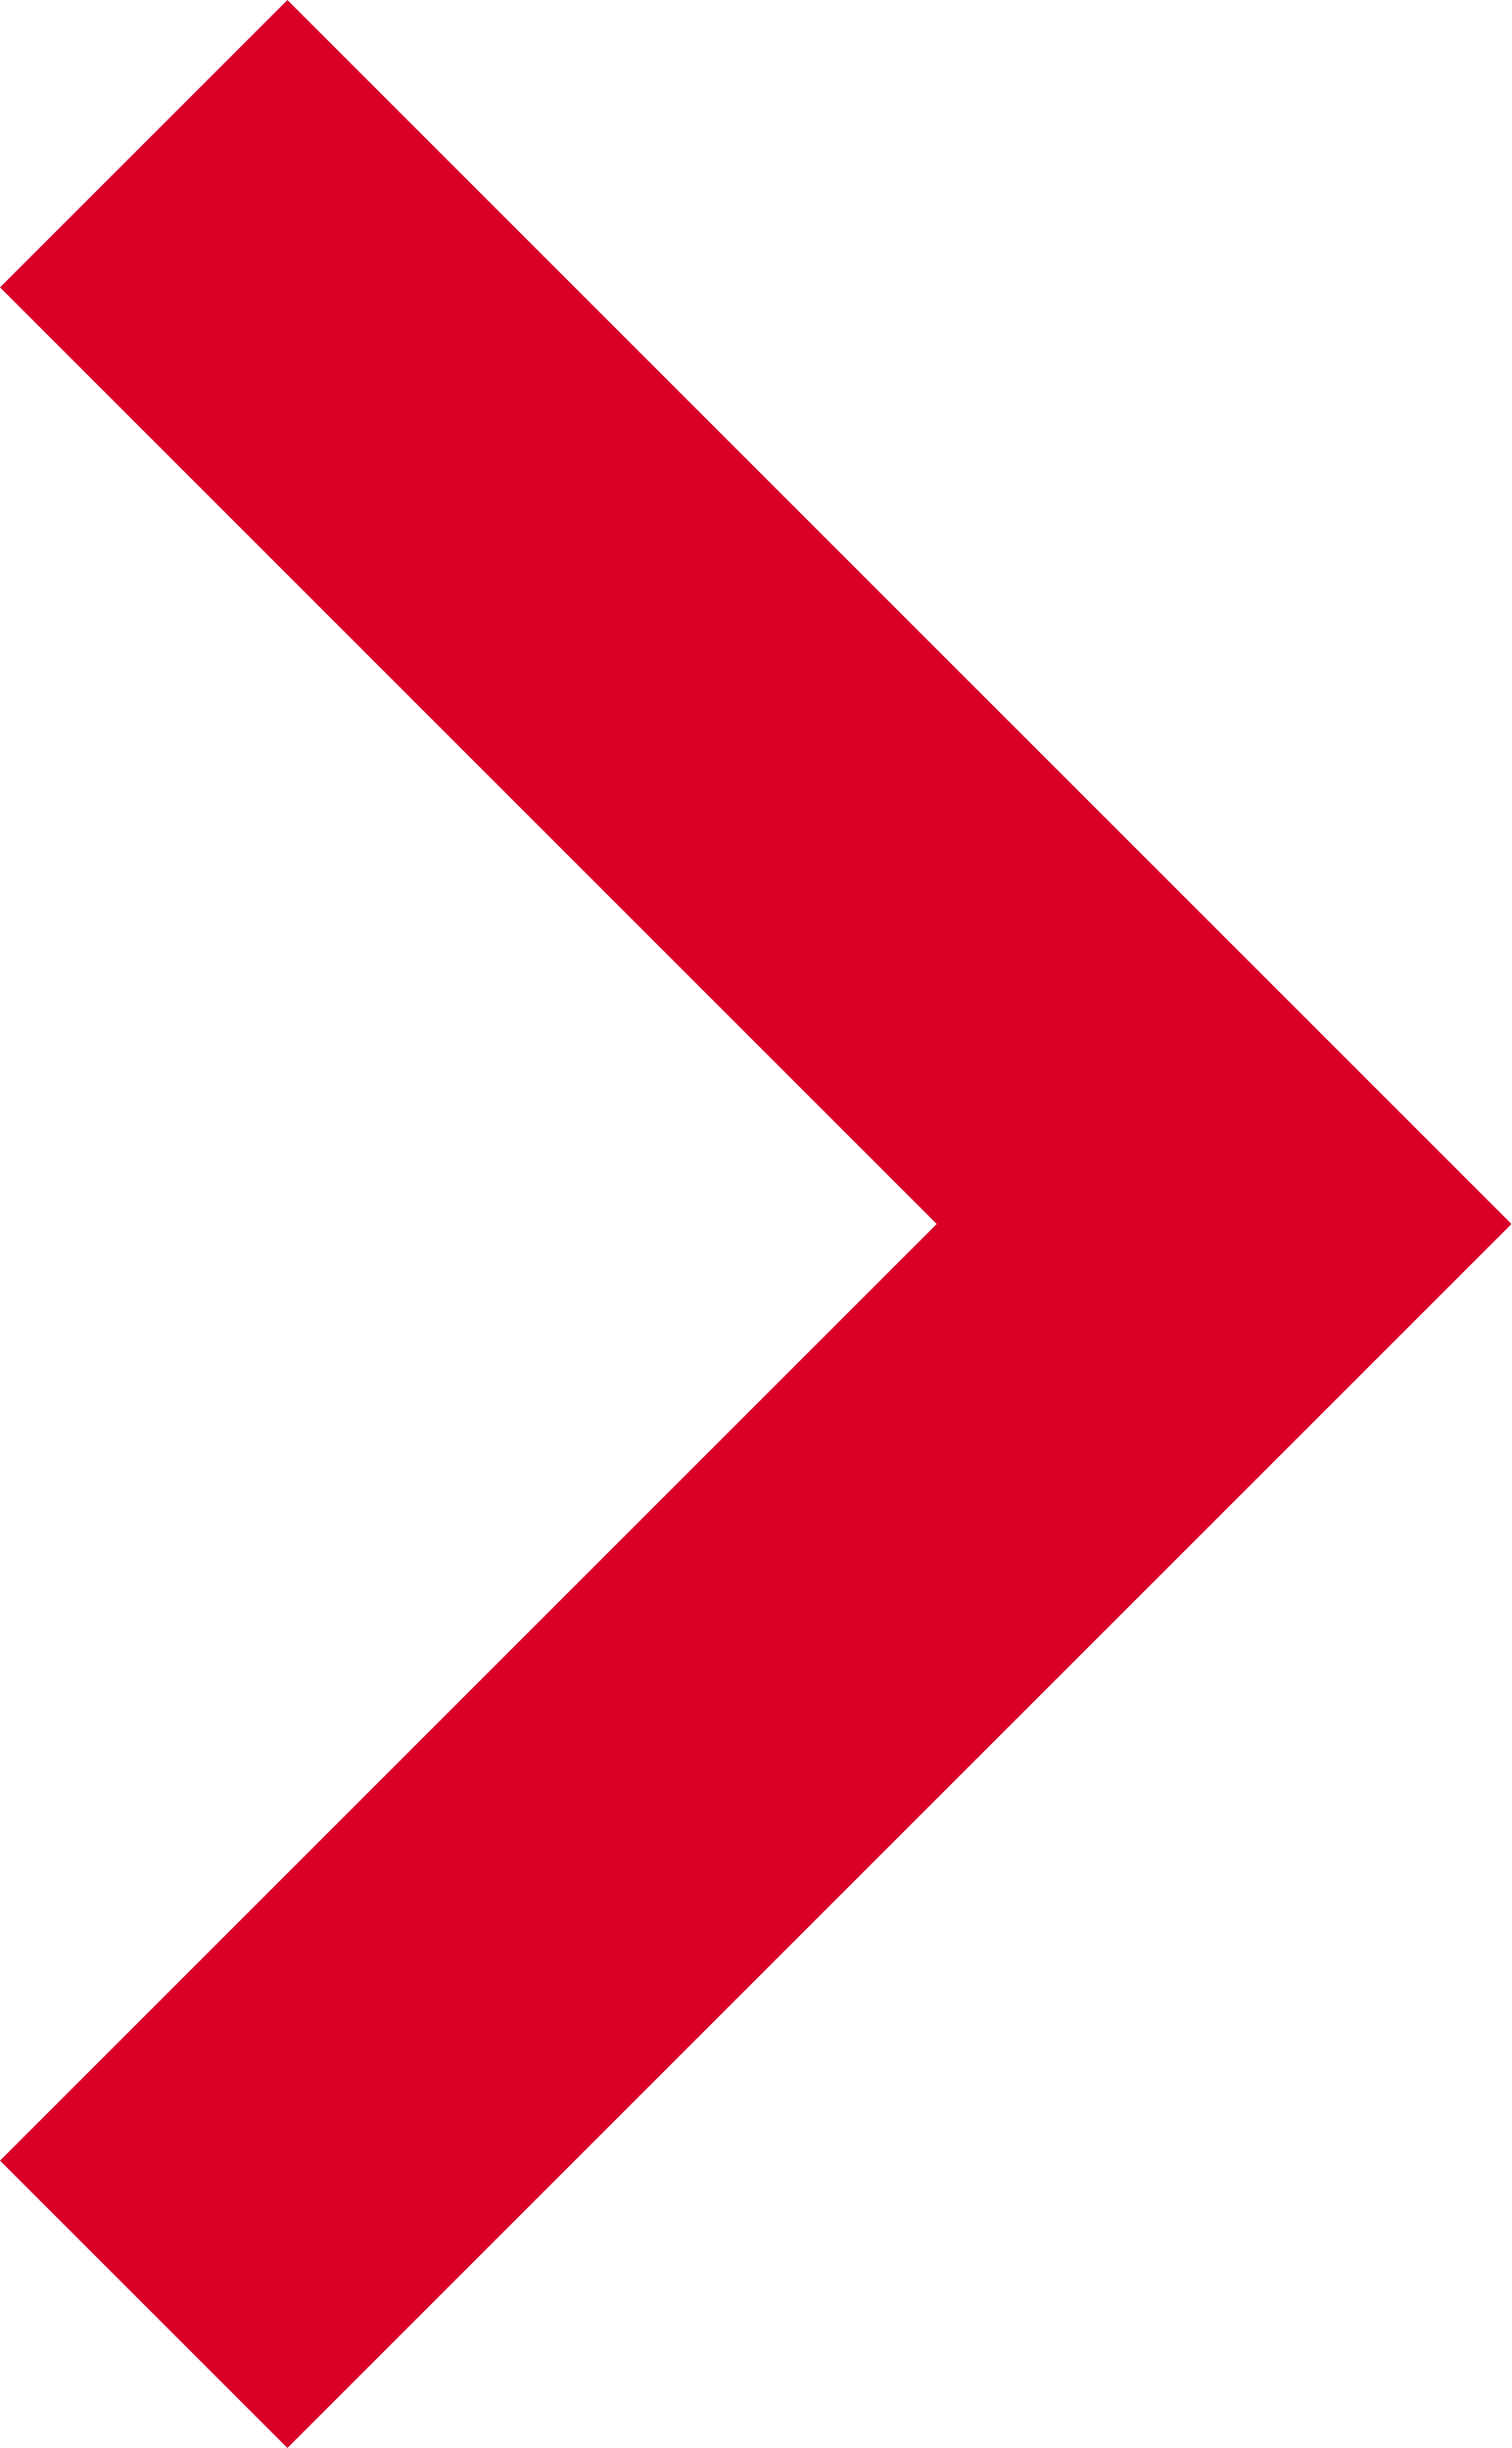
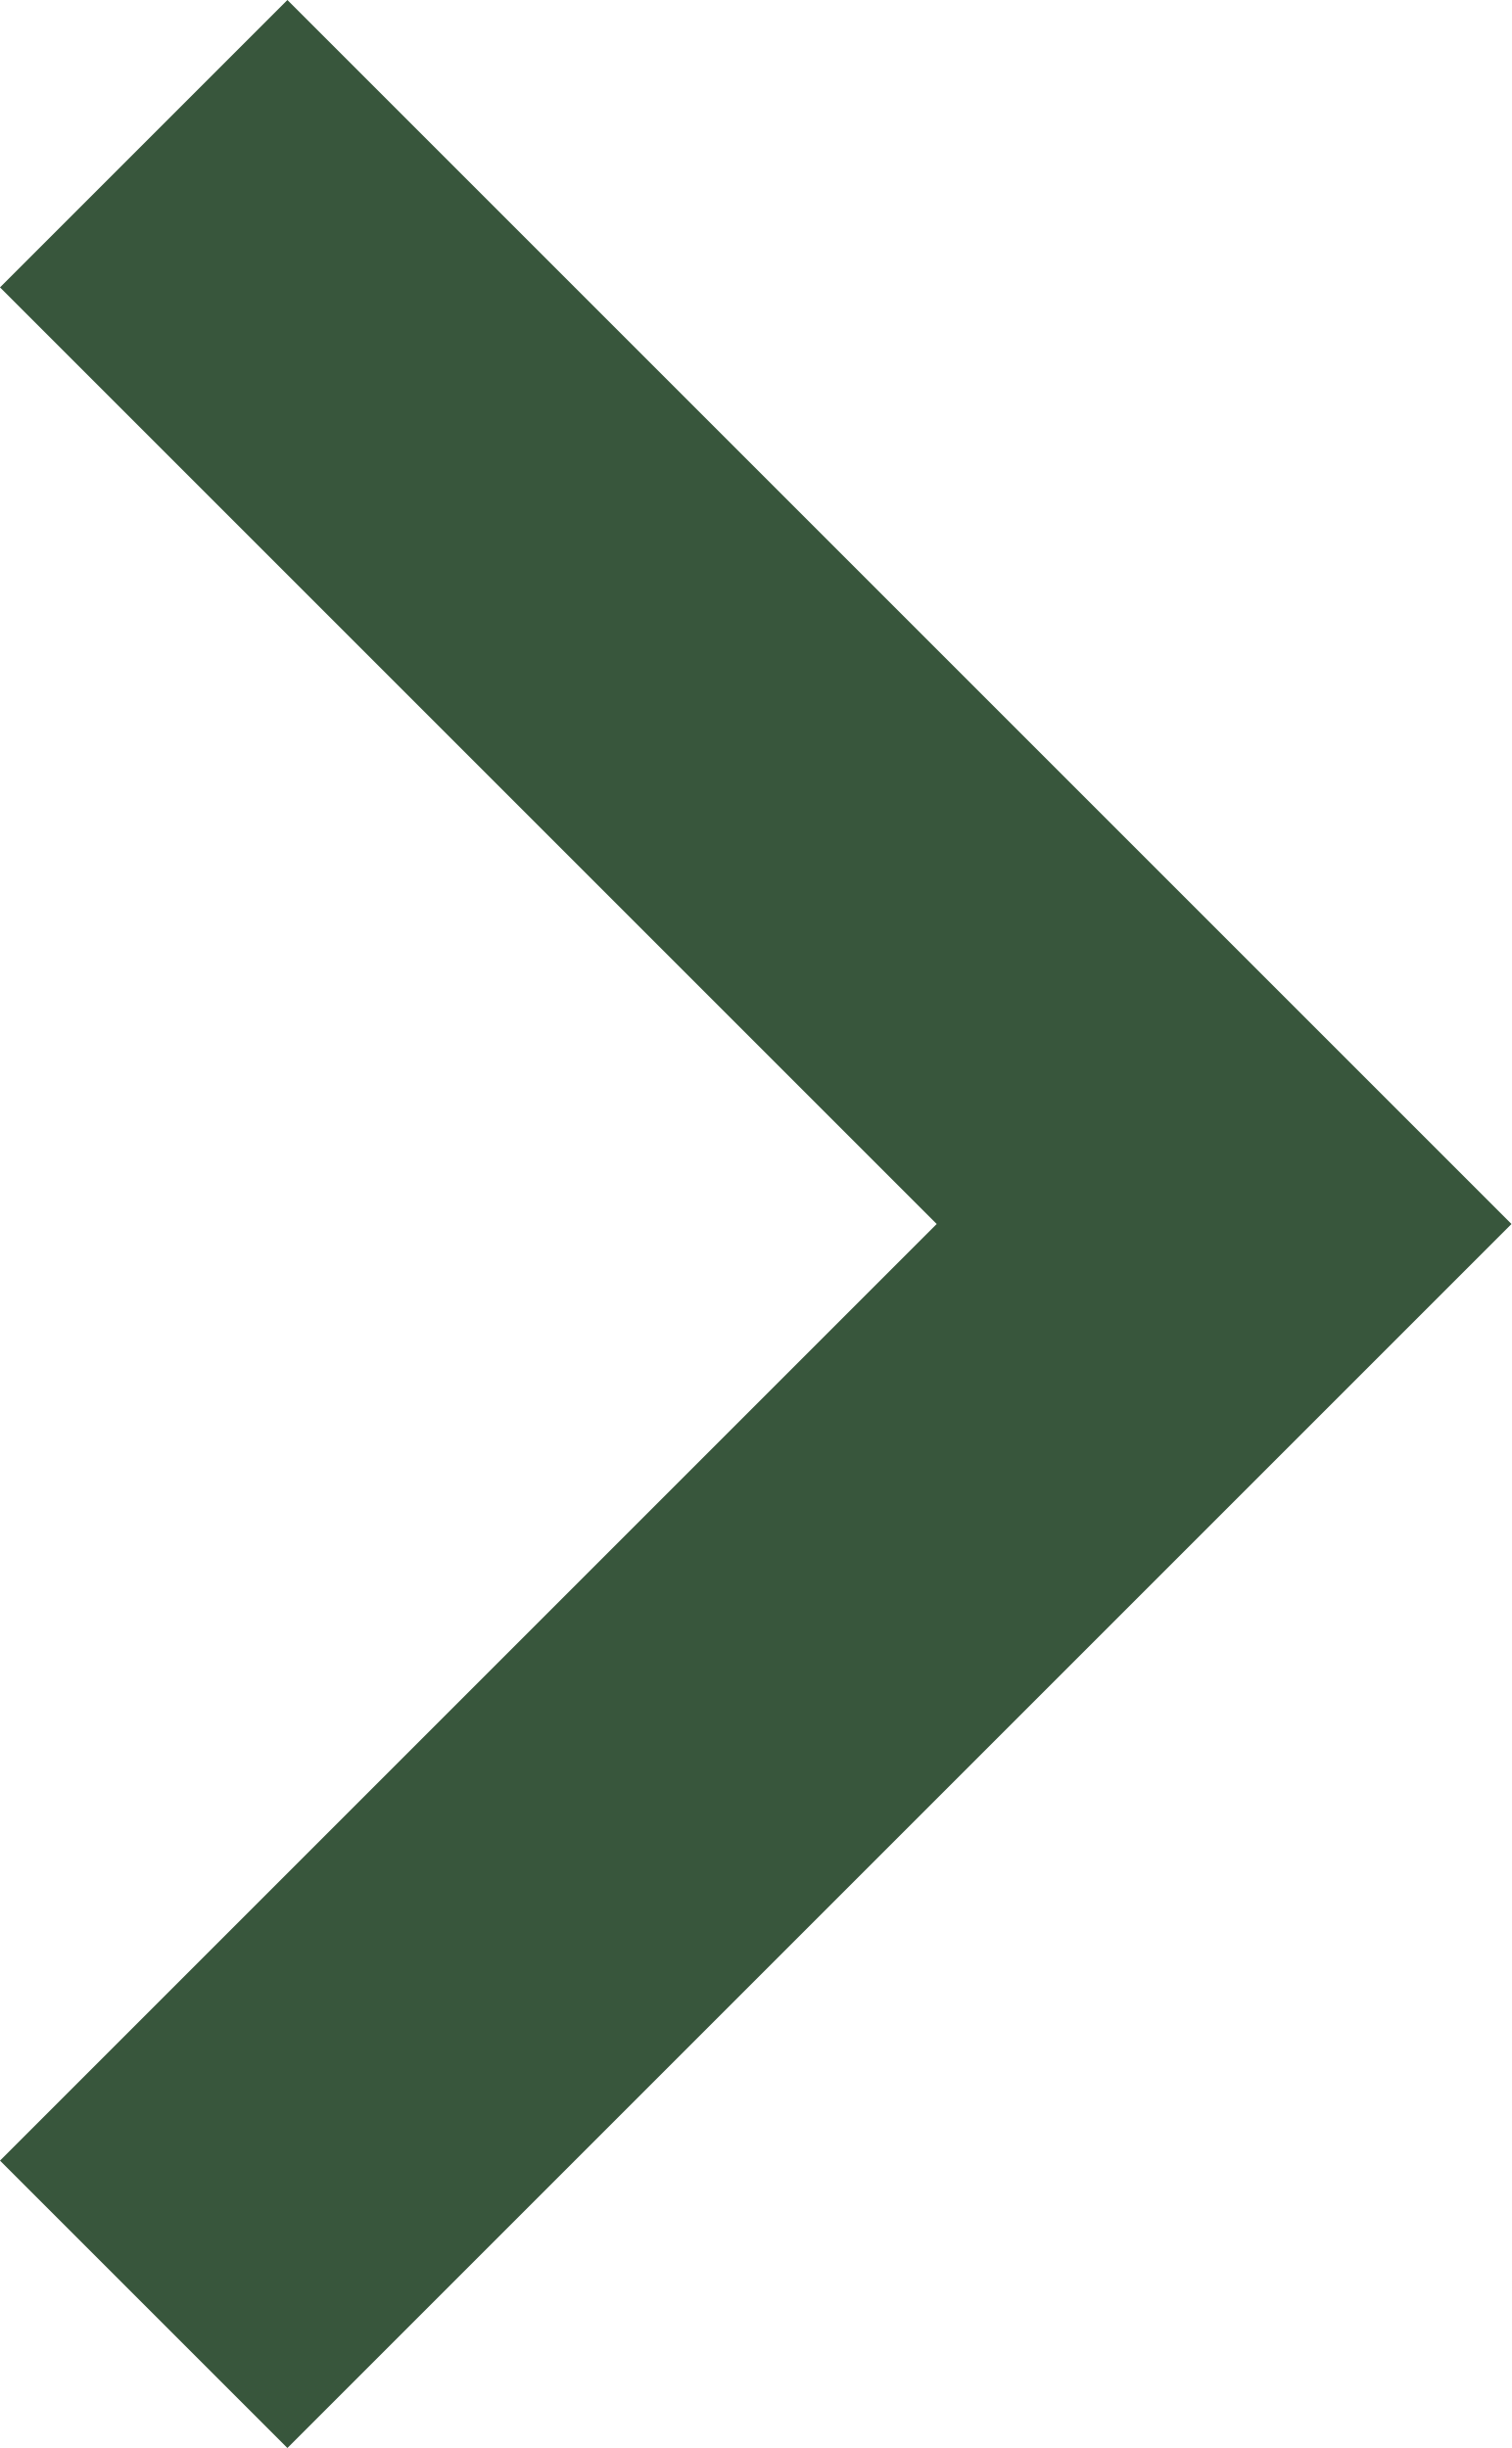
<svg xmlns="http://www.w3.org/2000/svg" version="1.1" id="Capa_1" x="0px" y="0px" width="14.2px" height="23px" viewBox="0 0 14.2 23" style="enable-background:new 0 0 14.2 23;" xml:space="preserve">
  <style type="text/css">
- 	.st0{fill:#D80027;}
+ 	.st0{fill:#38563c;}
</style>
  <g>
    <g id="chevron-right">
      <polygon class="st0" points="2.7,0 0,2.7 8.8,11.5 0,20.3 2.7,23 14.2,11.5   " />
    </g>
  </g>
</svg>
